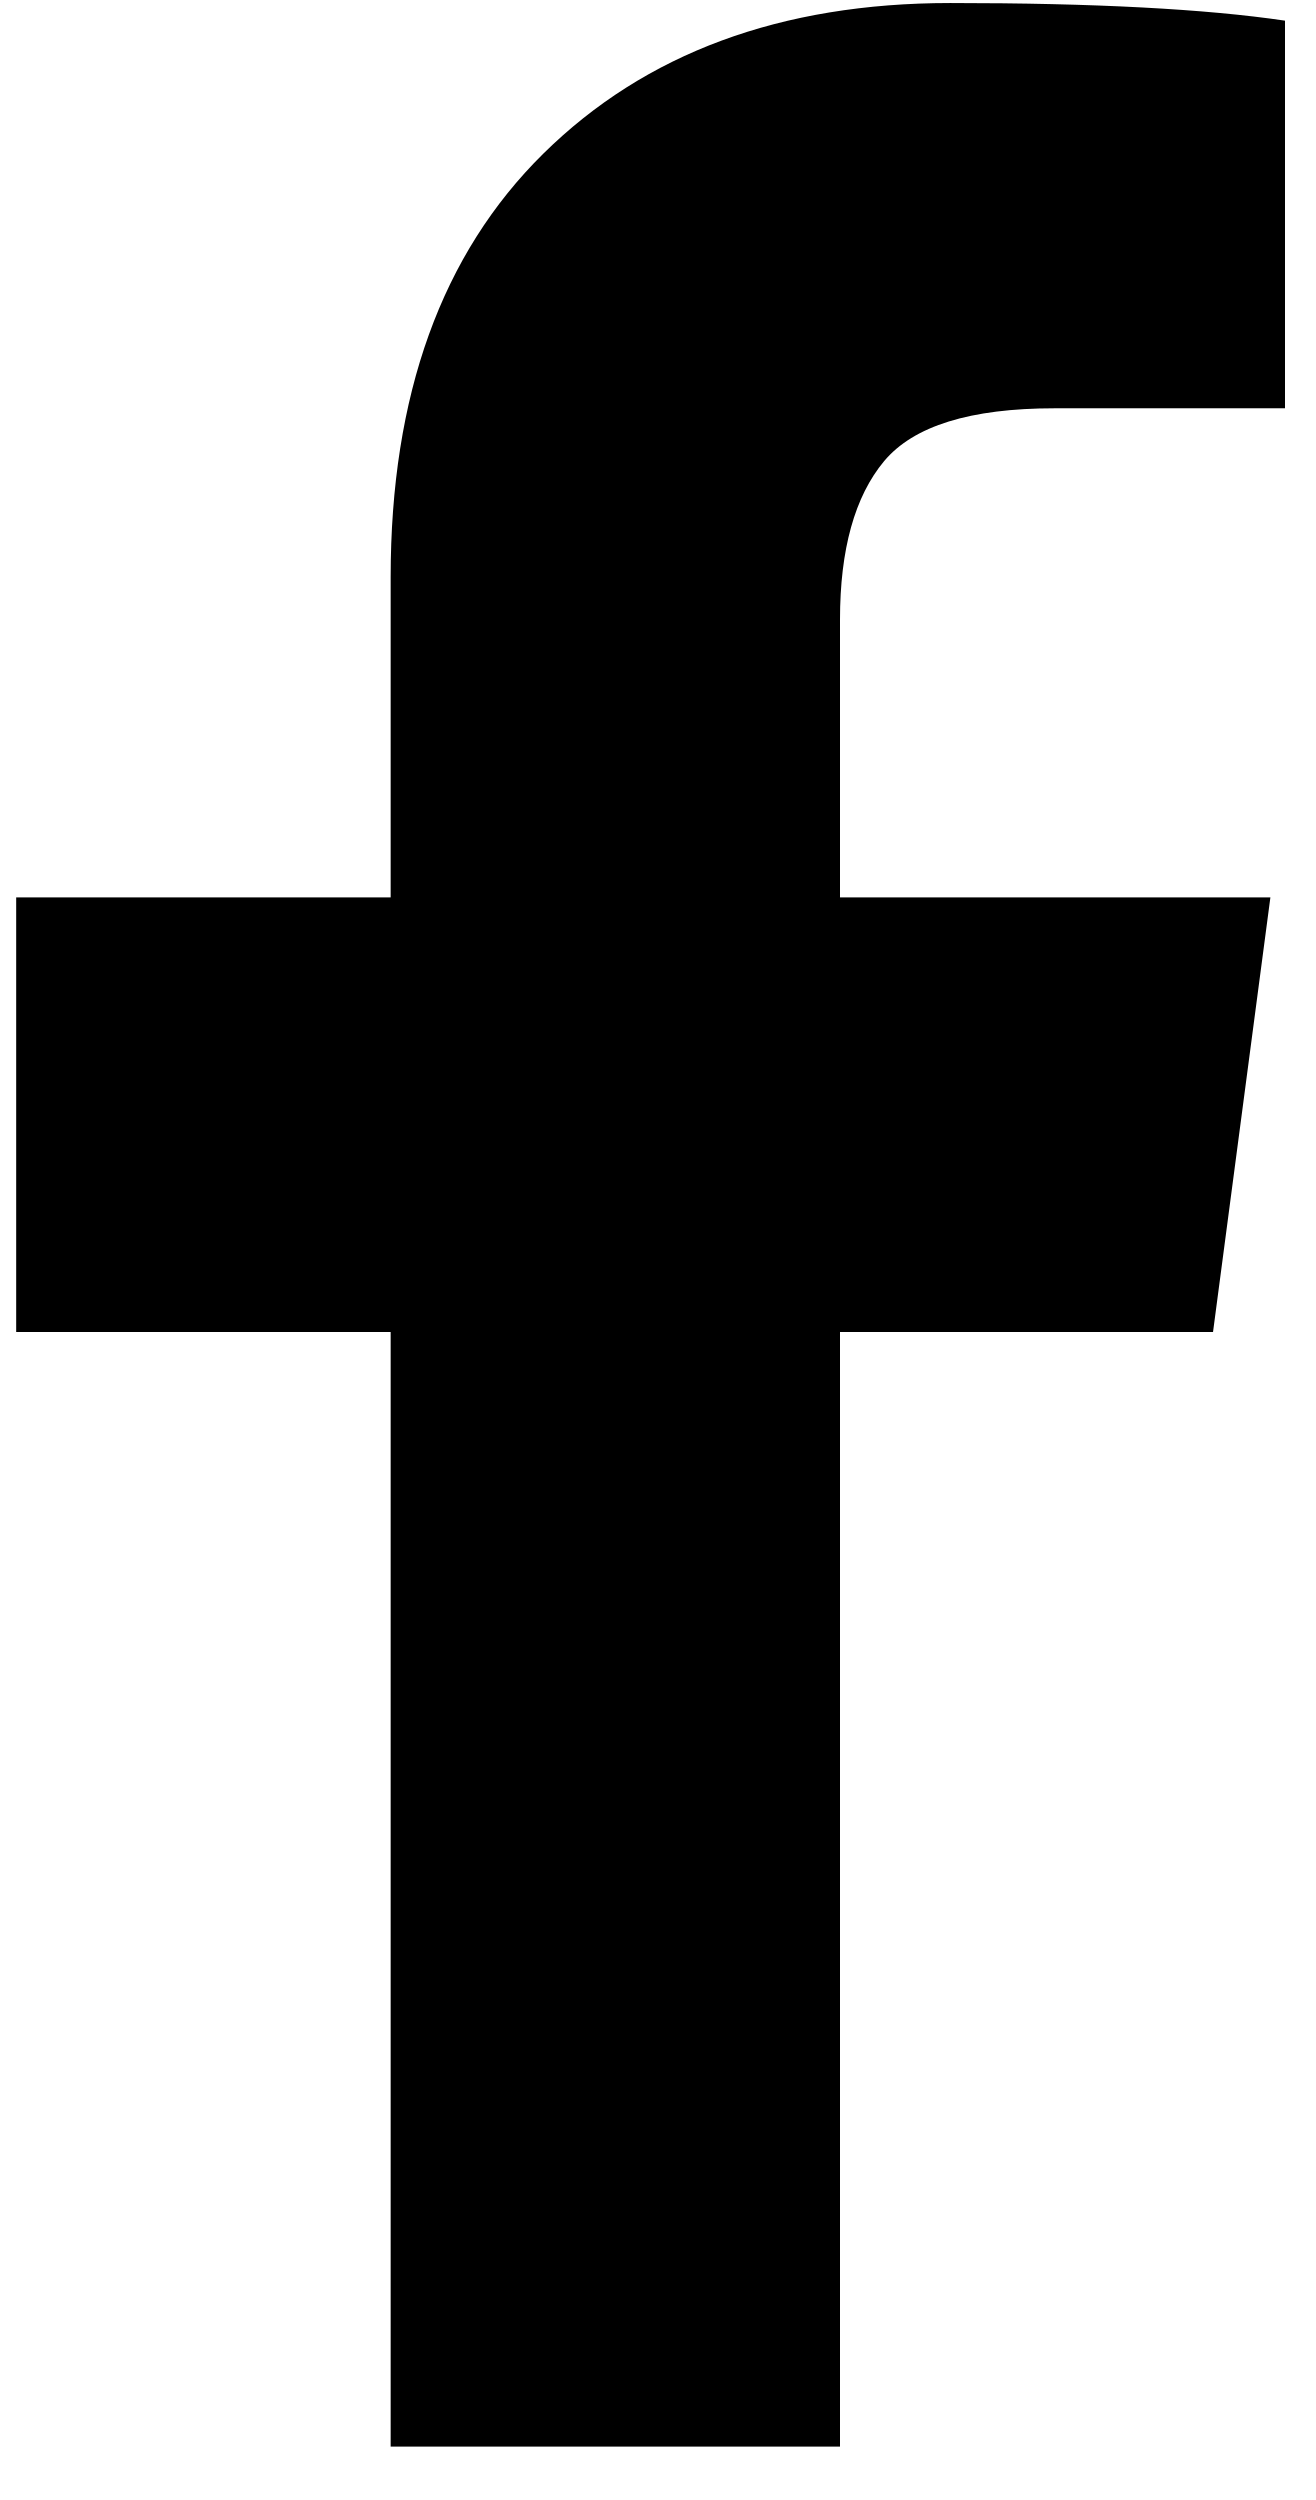
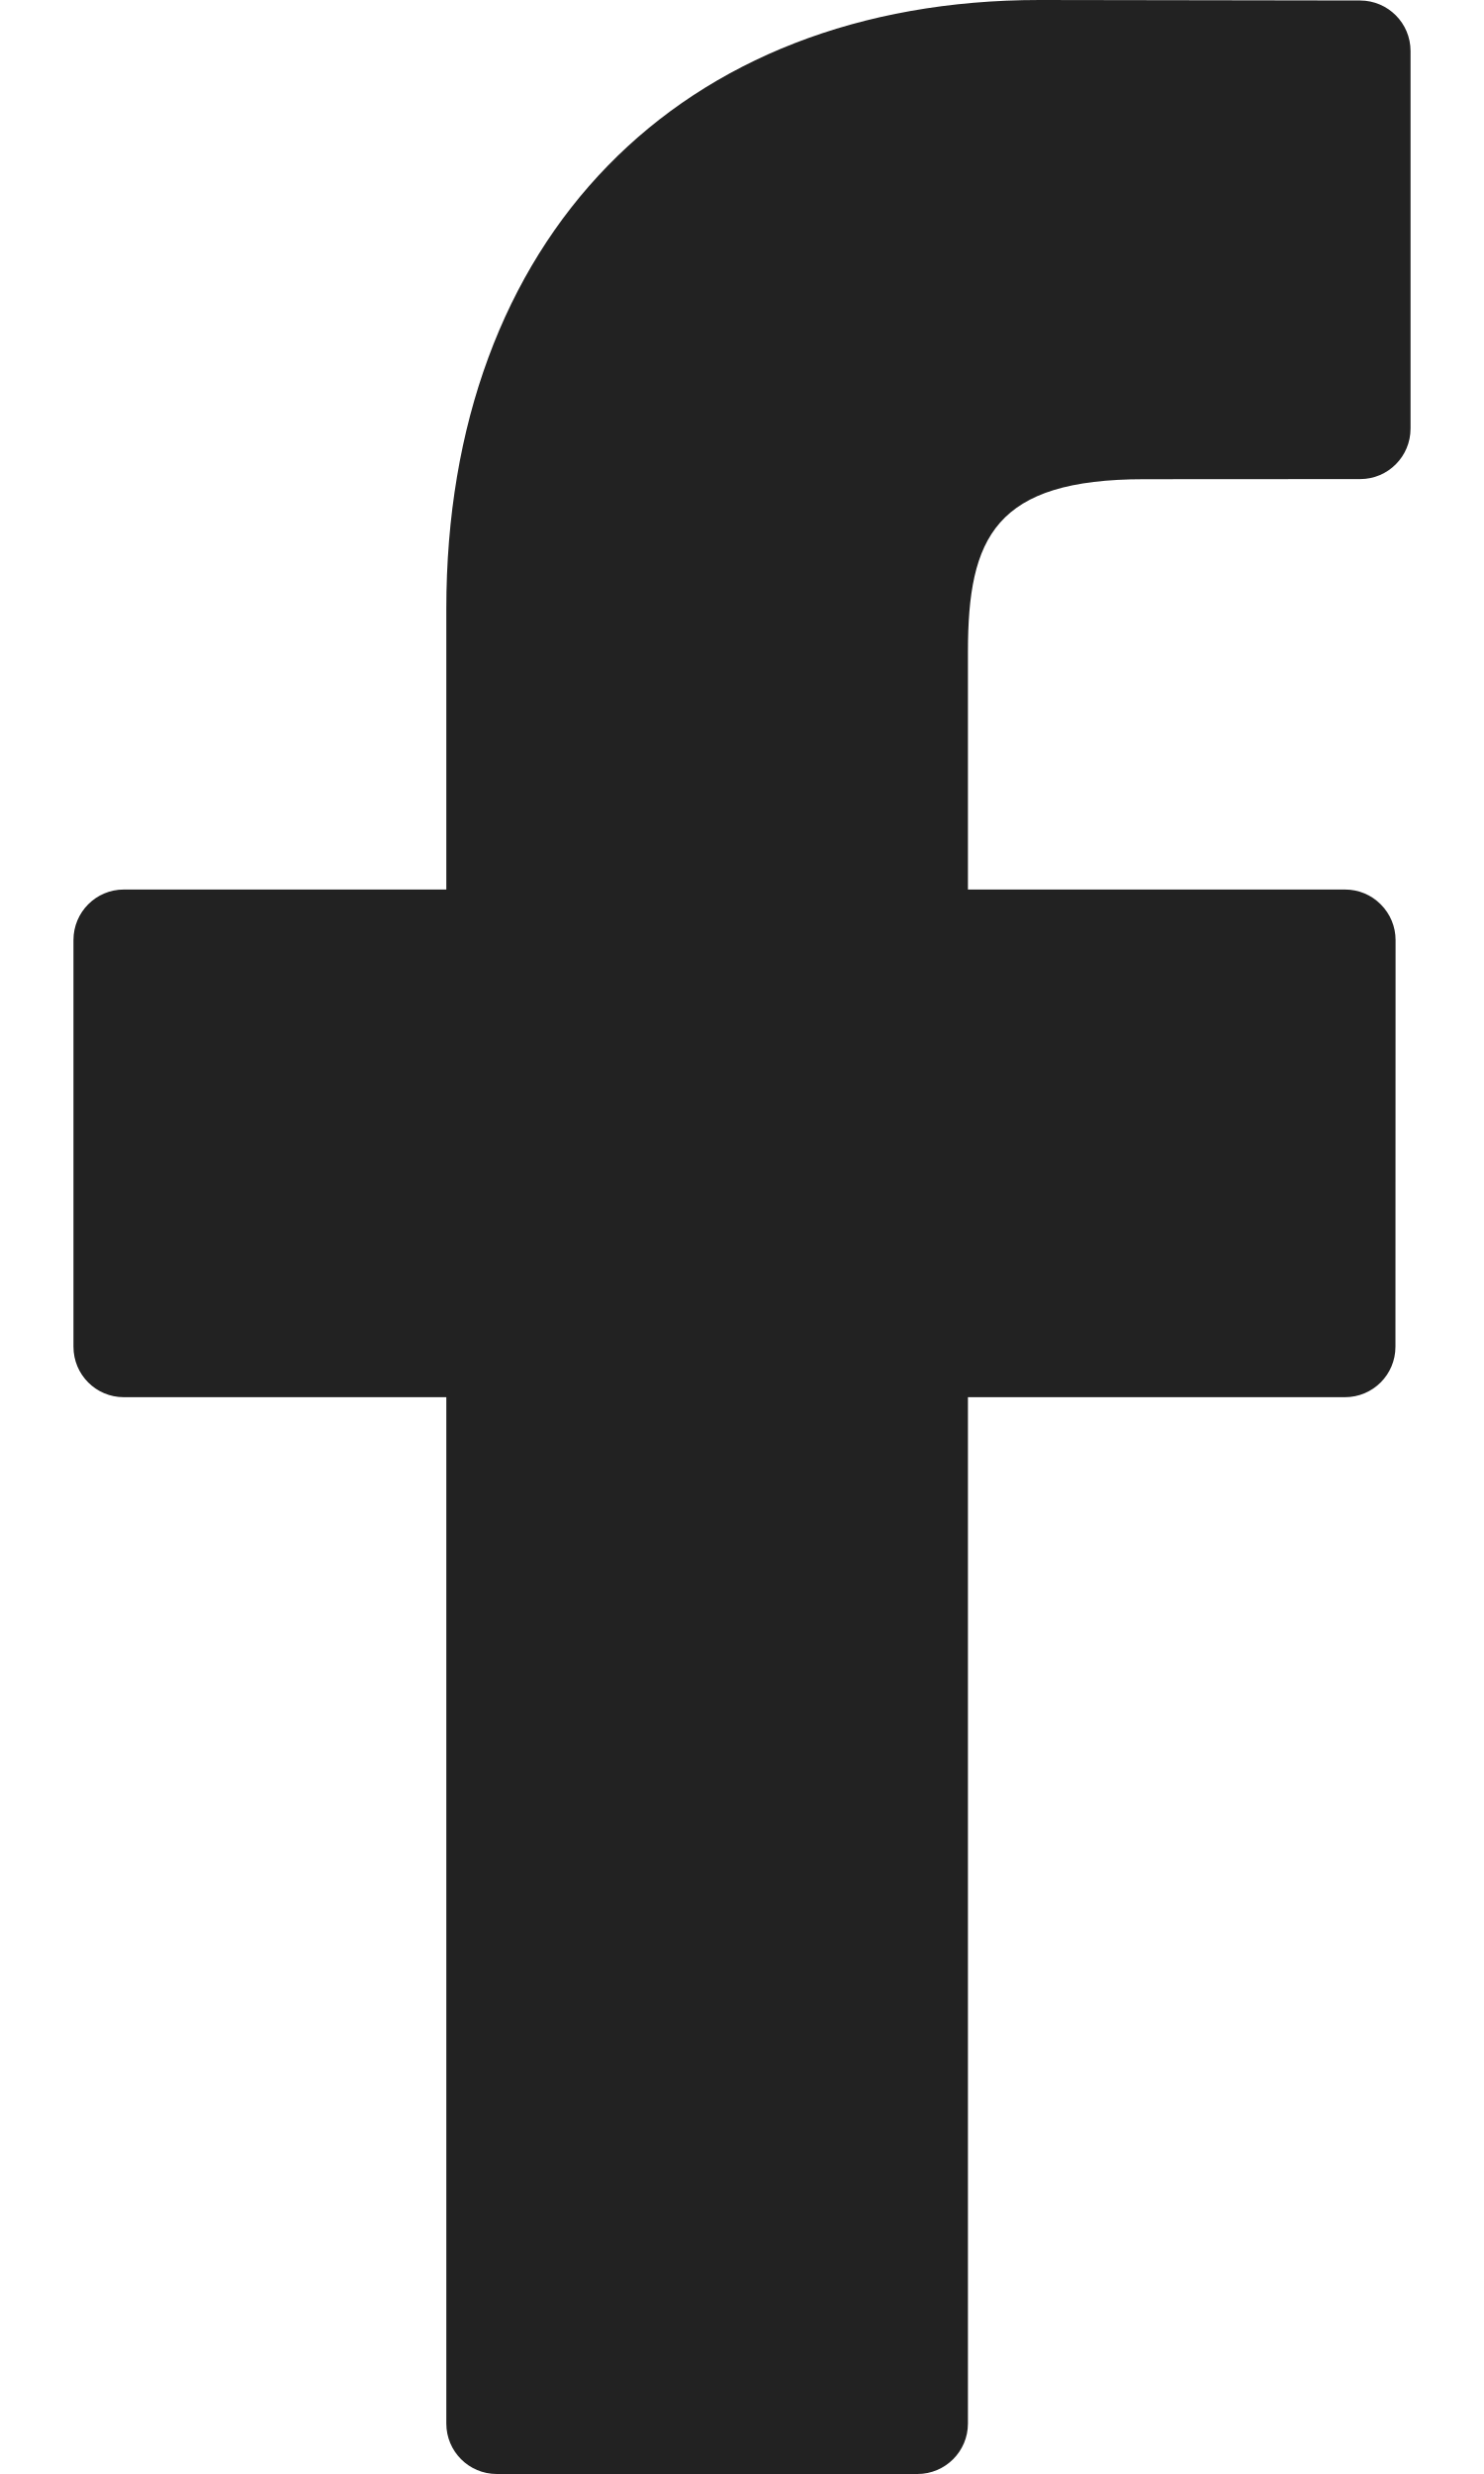
- <svg xmlns="http://www.w3.org/2000/svg" width="10px" height="19px" viewBox="0 0 10 19" version="1.1">
-   <defs />
-   <g id="Page-1" stroke="none" stroke-width="1" fill="none" fill-rule="evenodd">
-     <path d="M9.766,0.157 L9.766,3.103 L8.014,3.103 C7.374,3.103 6.943,3.237 6.719,3.505 C6.496,3.773 6.384,4.175 6.384,4.71 L6.384,6.82 L9.655,6.82 L9.219,10.123 L6.384,10.123 L6.384,18.594 L2.969,18.594 L2.969,10.123 L0.123,10.123 L0.123,6.82 L2.969,6.82 L2.969,4.387 C2.969,3.003 3.356,1.93 4.13,1.167 C4.904,0.404 5.934,0.023 7.222,0.023 C8.315,0.023 9.163,0.068 9.766,0.157 L9.766,0.157 Z" id="facebook" fill="#000000" />
-   </g>
+ <svg xmlns="http://www.w3.org/2000/svg" width="12" height="20" viewBox="0 0 12 20" fill="none">
+   <path d="M10.999 0.004L8.406 0C5.492 0 3.609 1.932 3.609 4.922V7.191H1.001C0.776 7.191 0.594 7.374 0.594 7.599V10.887C0.594 11.113 0.776 11.295 1.001 11.295H3.609V19.592C3.609 19.817 3.791 20 4.017 20H7.419C7.644 20 7.827 19.817 7.827 19.592V11.295H10.876C11.101 11.295 11.284 11.113 11.284 10.887L11.285 7.599C11.285 7.491 11.242 7.388 11.165 7.311C11.089 7.234 10.985 7.191 10.877 7.191H7.827V5.268C7.827 4.343 8.047 3.874 9.252 3.874L10.999 3.873C11.224 3.873 11.406 3.69 11.406 3.465V0.412C11.406 0.187 11.224 0.005 10.999 0.004Z" fill="#222222" />
</svg>
